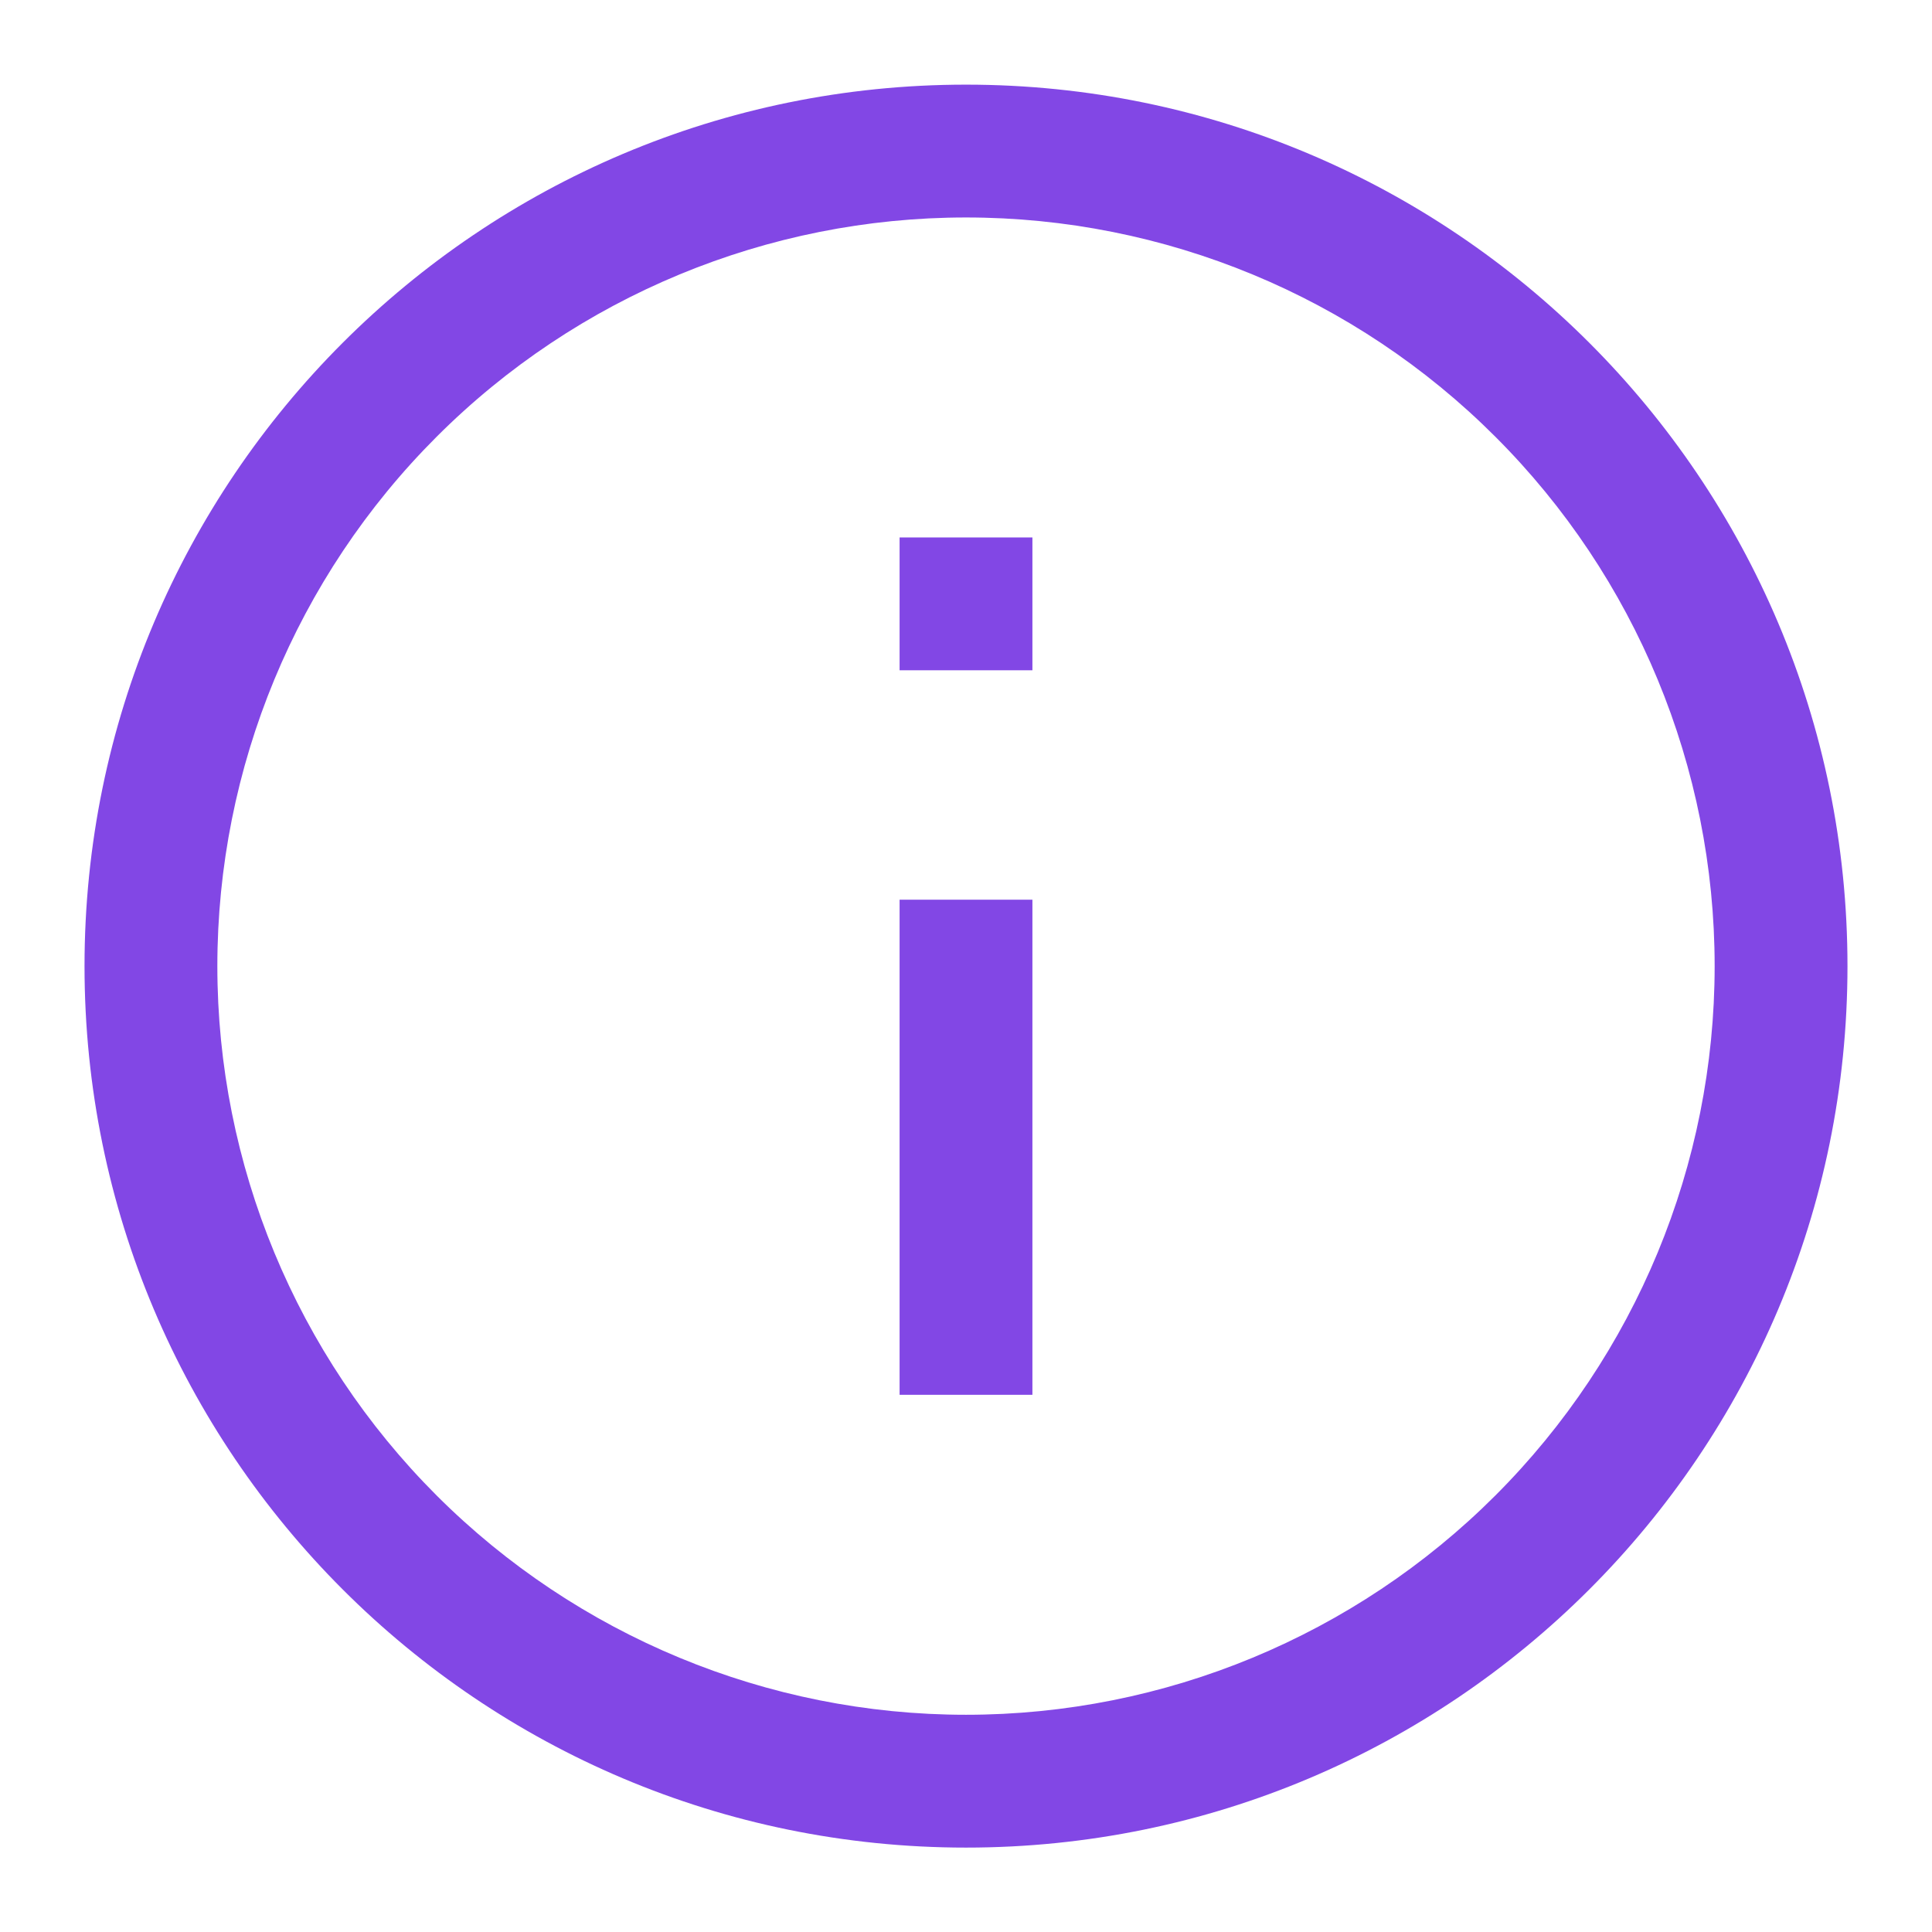
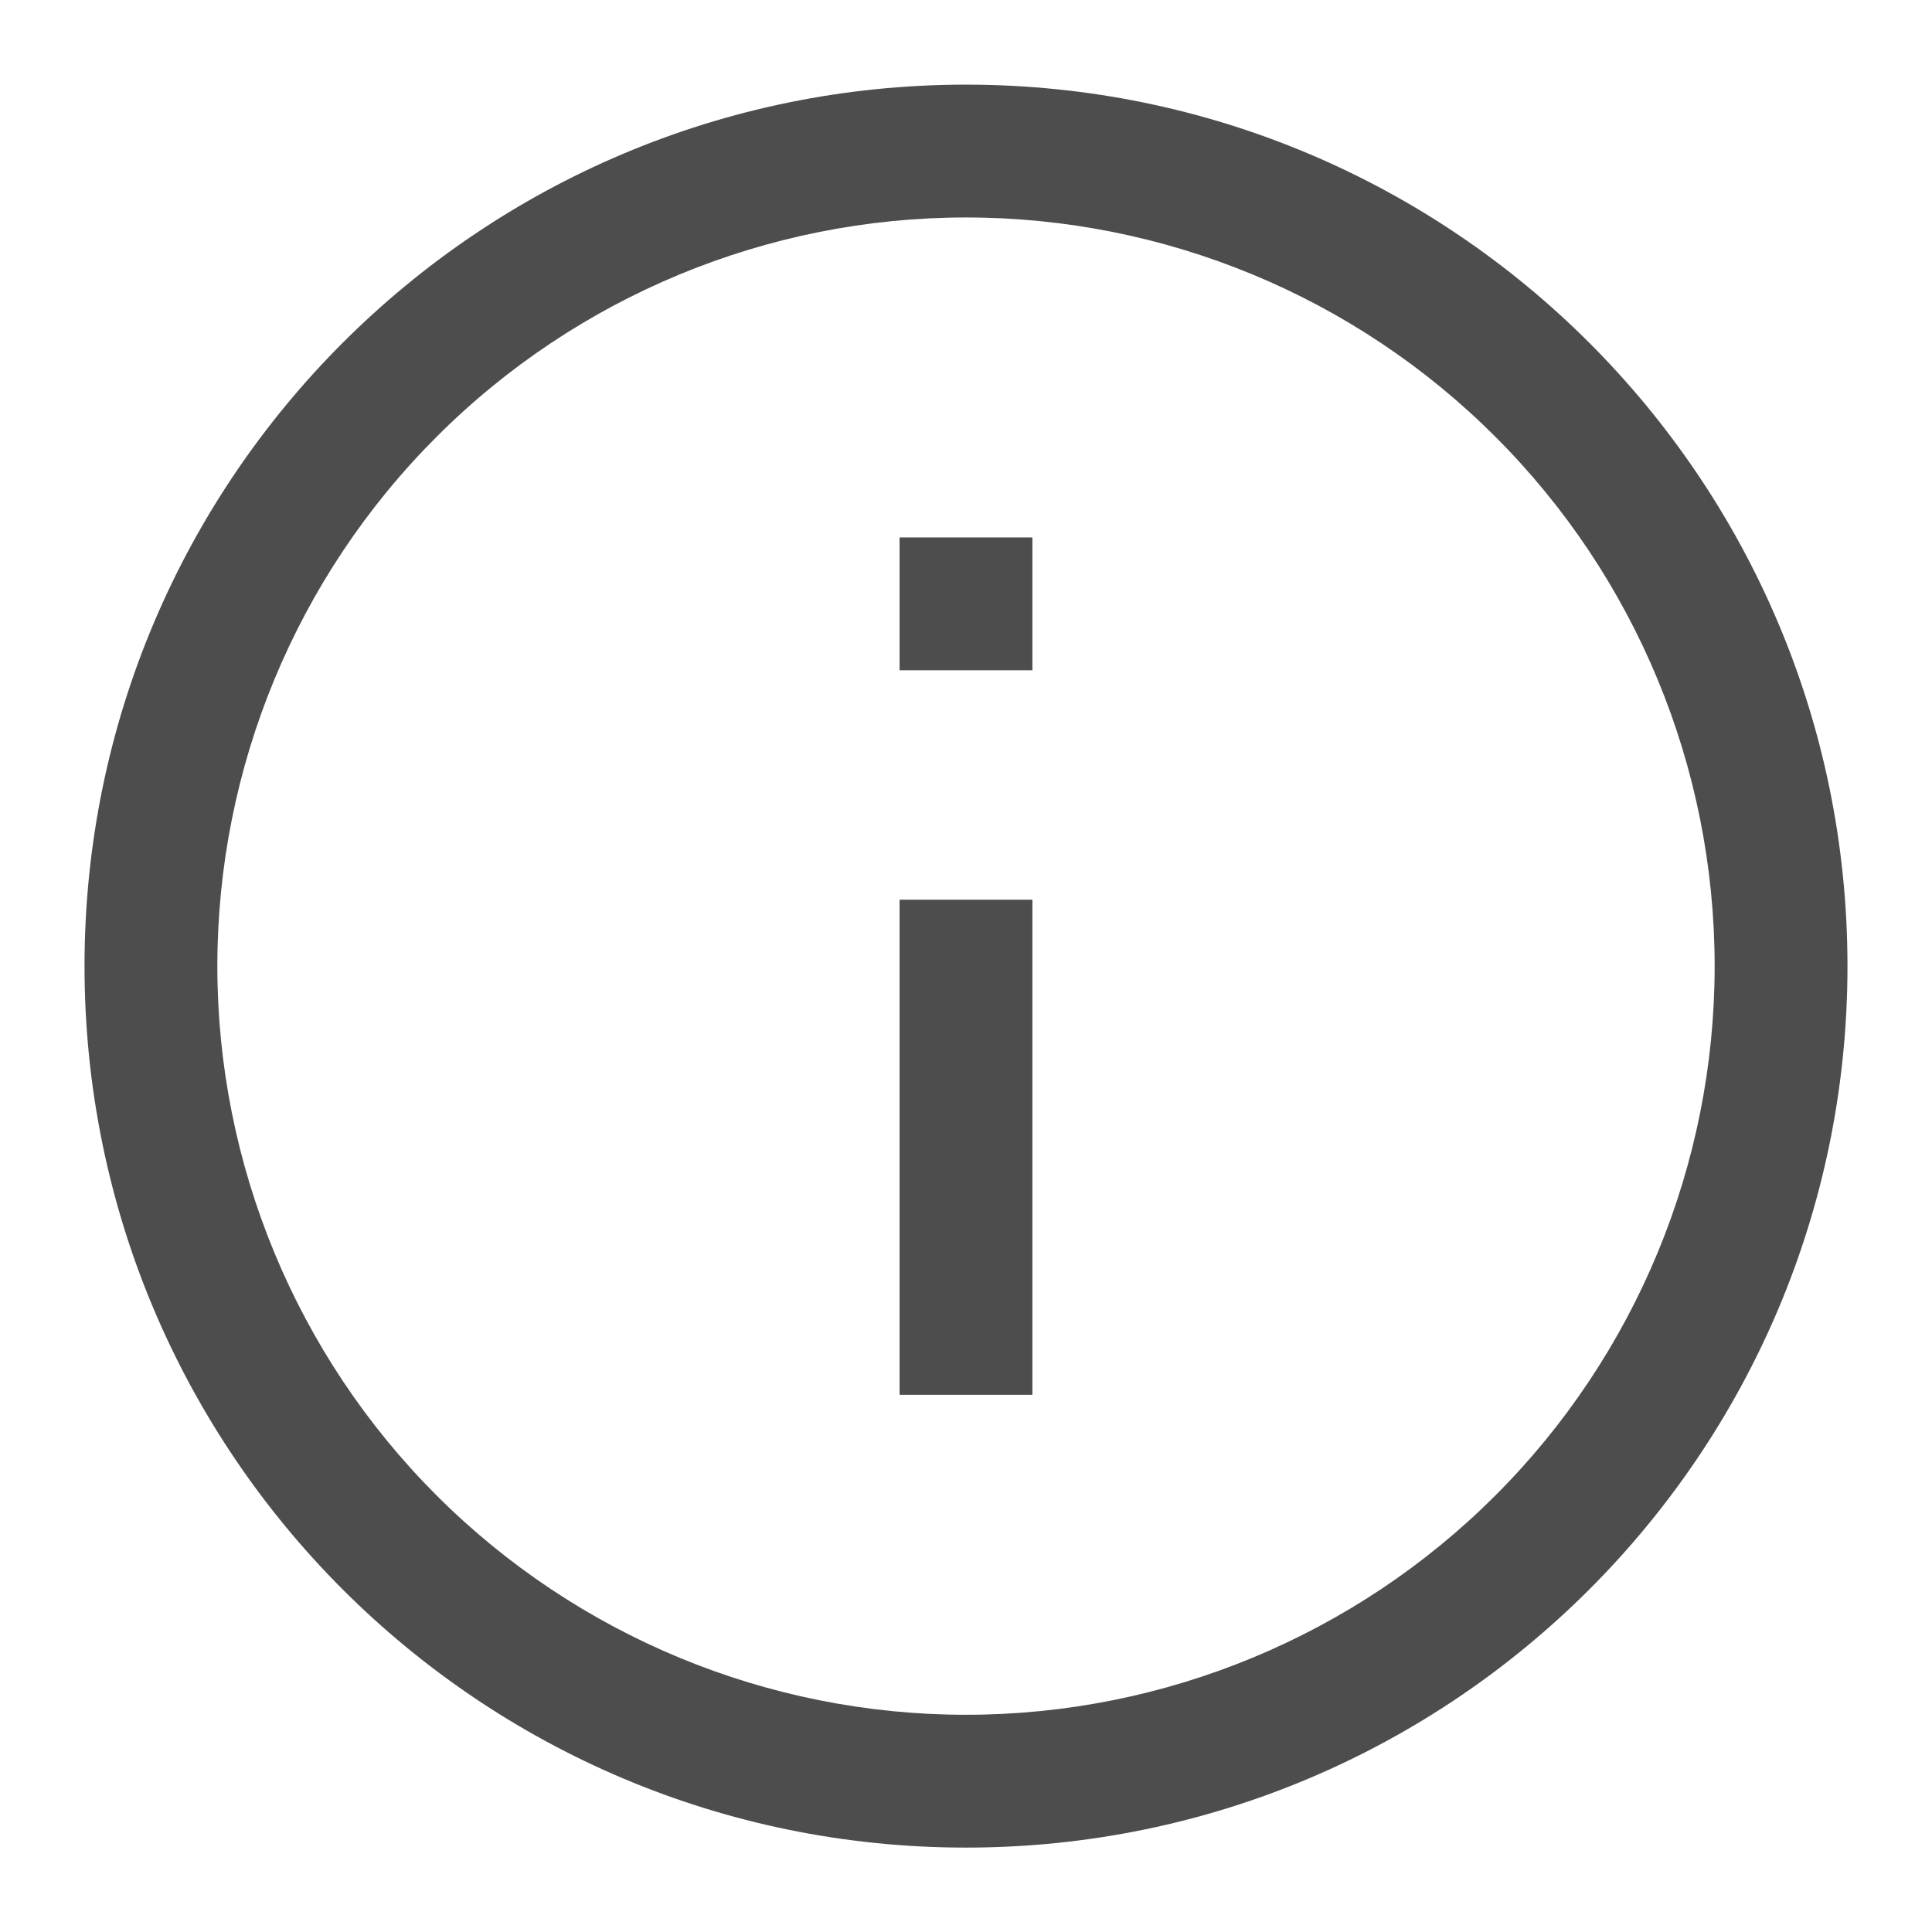
<svg xmlns="http://www.w3.org/2000/svg" width="16" height="16" viewBox="0 0 16 16" fill="none">
-   <path fill-rule="evenodd" clip-rule="evenodd" d="M0.7 8.001C0.7 3.969 3.968 0.701 8 0.701C12.032 0.701 15.3 3.969 15.3 8.001C15.3 12.033 12.032 15.301 8 15.301C3.968 15.301 0.7 12.033 0.7 8.001ZM8 1.801C6.356 1.801 4.779 2.454 3.616 3.617C2.453 4.779 1.8 6.356 1.8 8.001C1.8 9.645 2.453 11.222 3.616 12.385C4.779 13.547 6.356 14.201 8 14.201C9.645 14.201 11.222 13.547 12.384 12.385C13.547 11.222 14.2 9.645 14.2 8.001C14.2 6.356 13.547 4.779 12.384 3.617C11.222 2.454 9.645 1.801 8 1.801ZM7.45 5.551V4.451H8.55V5.551H7.45ZM7.45 11.551V7.451H8.55V11.551H7.45Z" fill="#8247E5" />
+   <path fill-rule="evenodd" clip-rule="evenodd" d="M0.7 8.001C0.7 3.969 3.968 0.701 8 0.701C12.032 0.701 15.3 3.969 15.3 8.001C15.3 12.033 12.032 15.301 8 15.301C3.968 15.301 0.7 12.033 0.7 8.001ZM8 1.801C6.356 1.801 4.779 2.454 3.616 3.617C2.453 4.779 1.8 6.356 1.8 8.001C1.8 9.645 2.453 11.222 3.616 12.385C4.779 13.547 6.356 14.201 8 14.201C9.645 14.201 11.222 13.547 12.384 12.385C13.547 11.222 14.2 9.645 14.2 8.001C14.2 6.356 13.547 4.779 12.384 3.617C11.222 2.454 9.645 1.801 8 1.801ZM7.45 5.551V4.451H8.55V5.551H7.45ZM7.45 11.551V7.451H8.55V11.551H7.45Z" fill="#4d4d4d" />
</svg>
